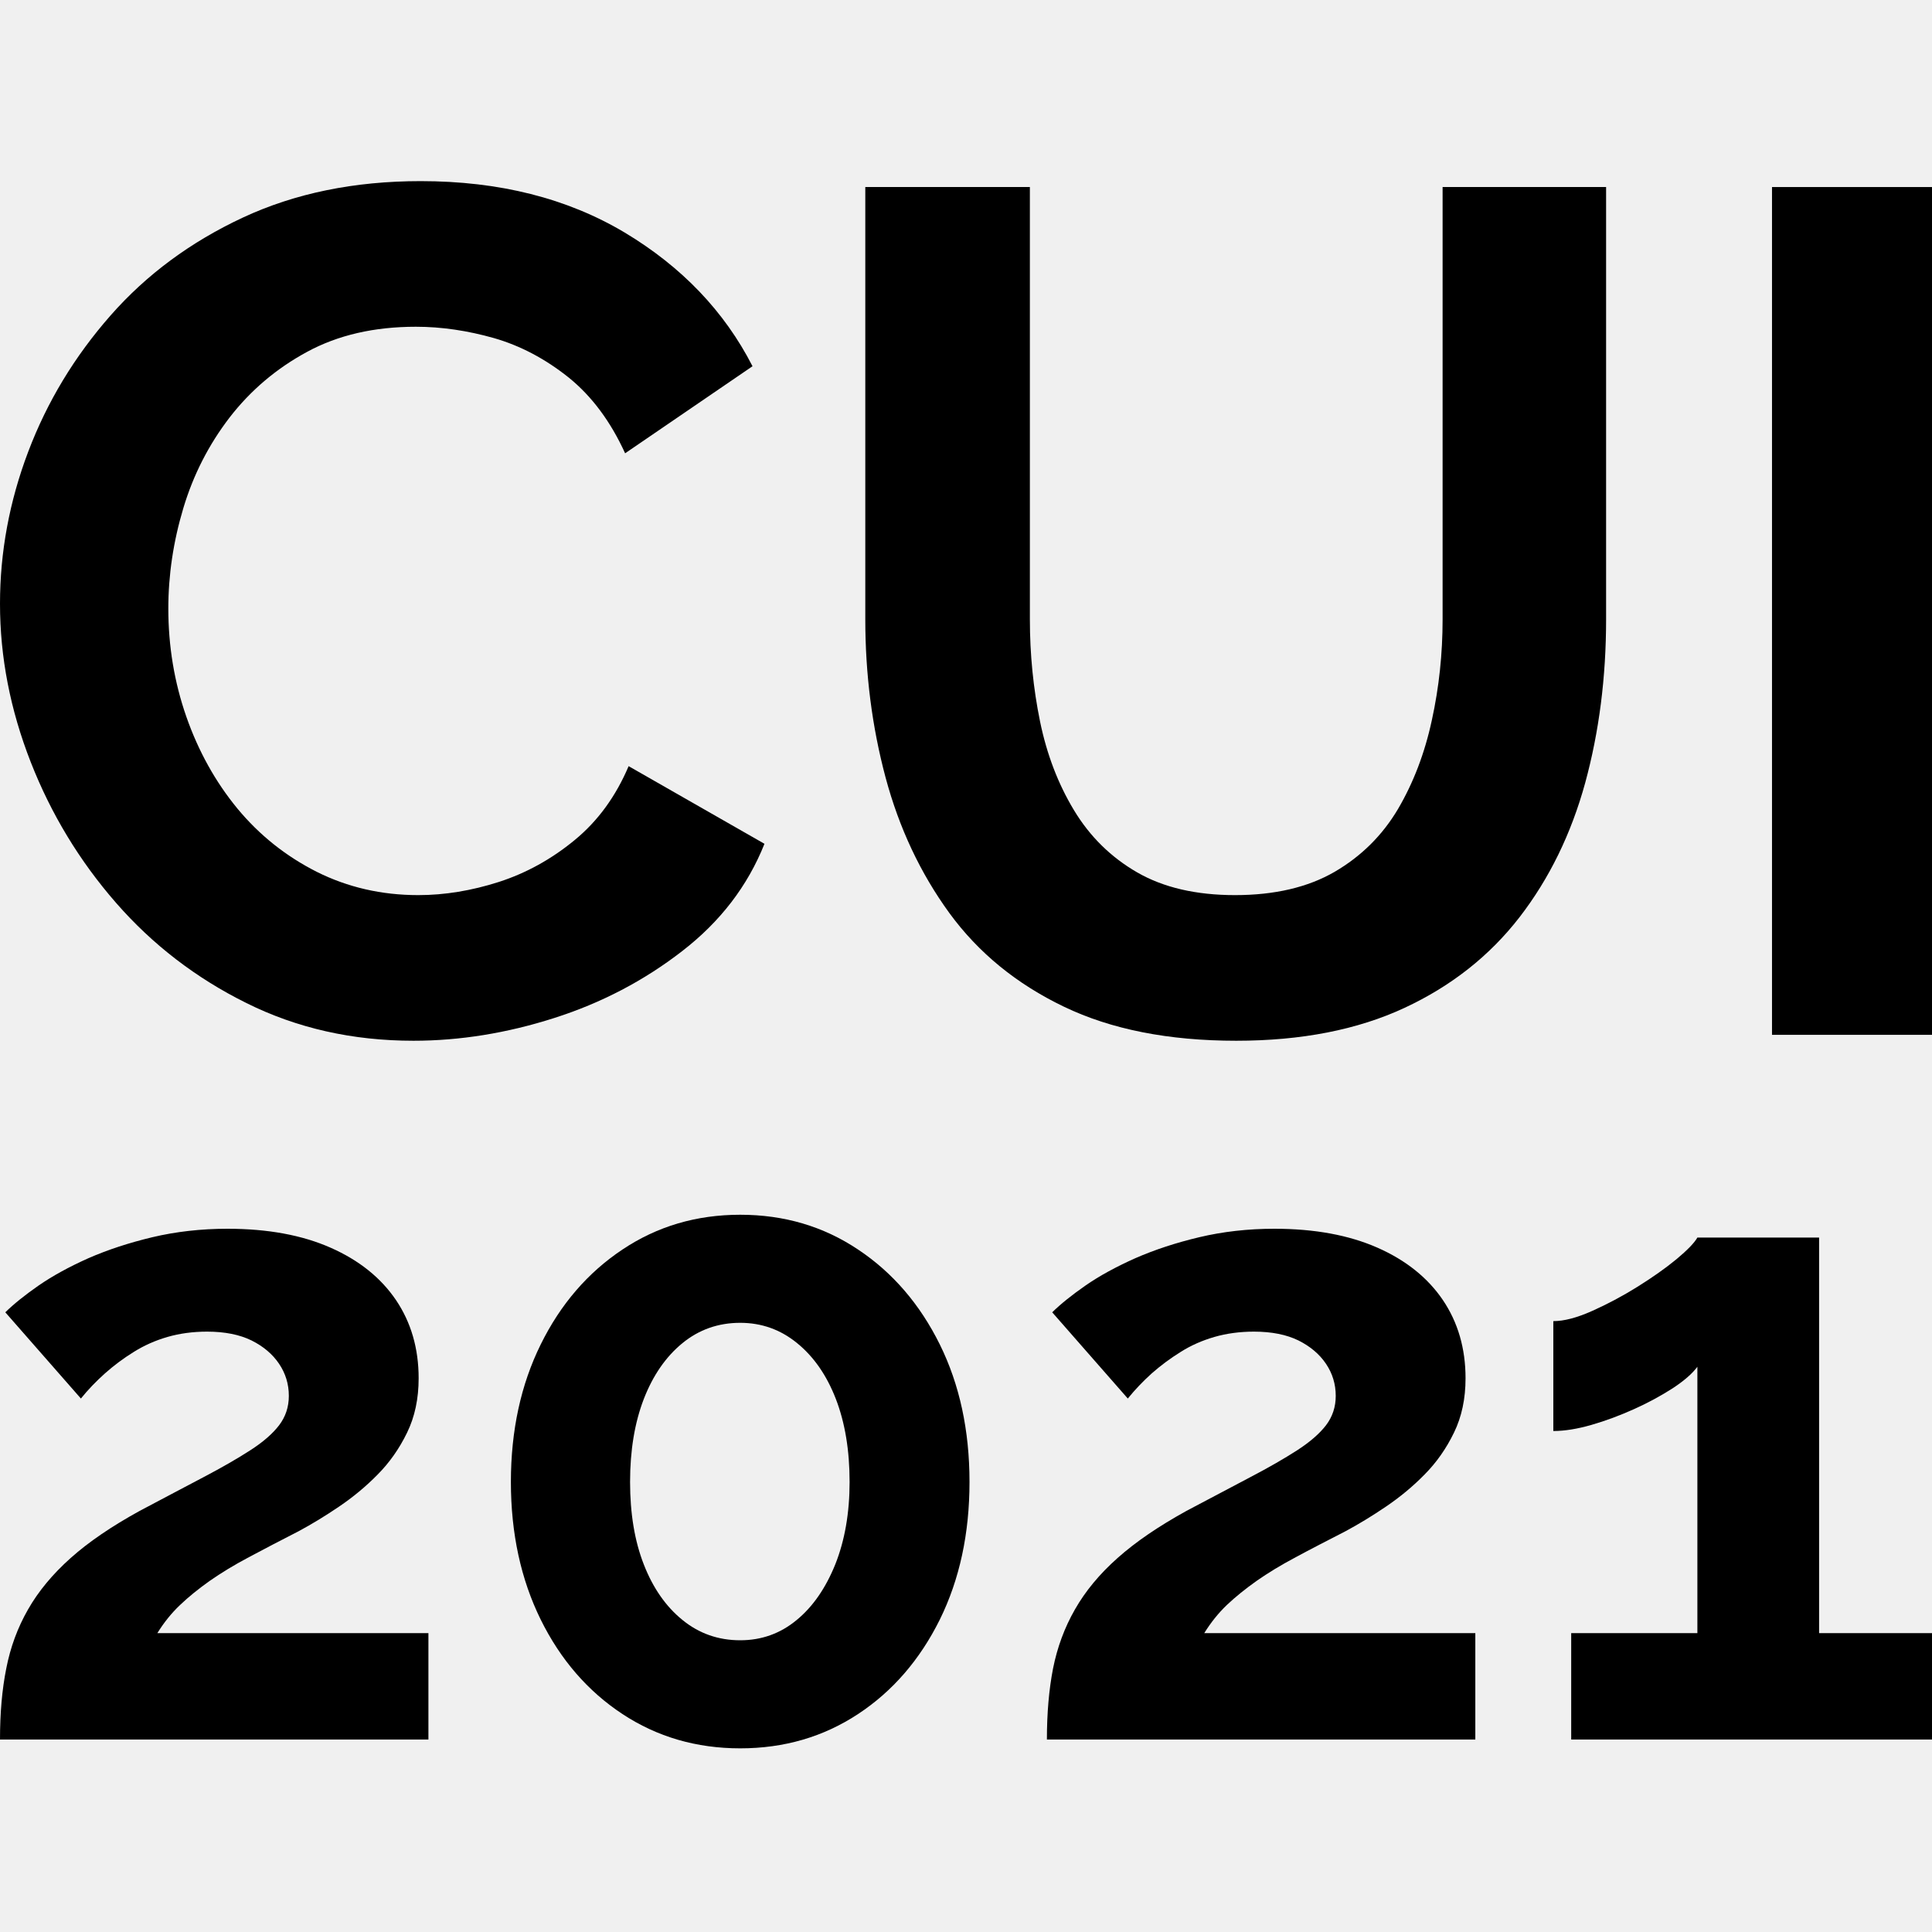
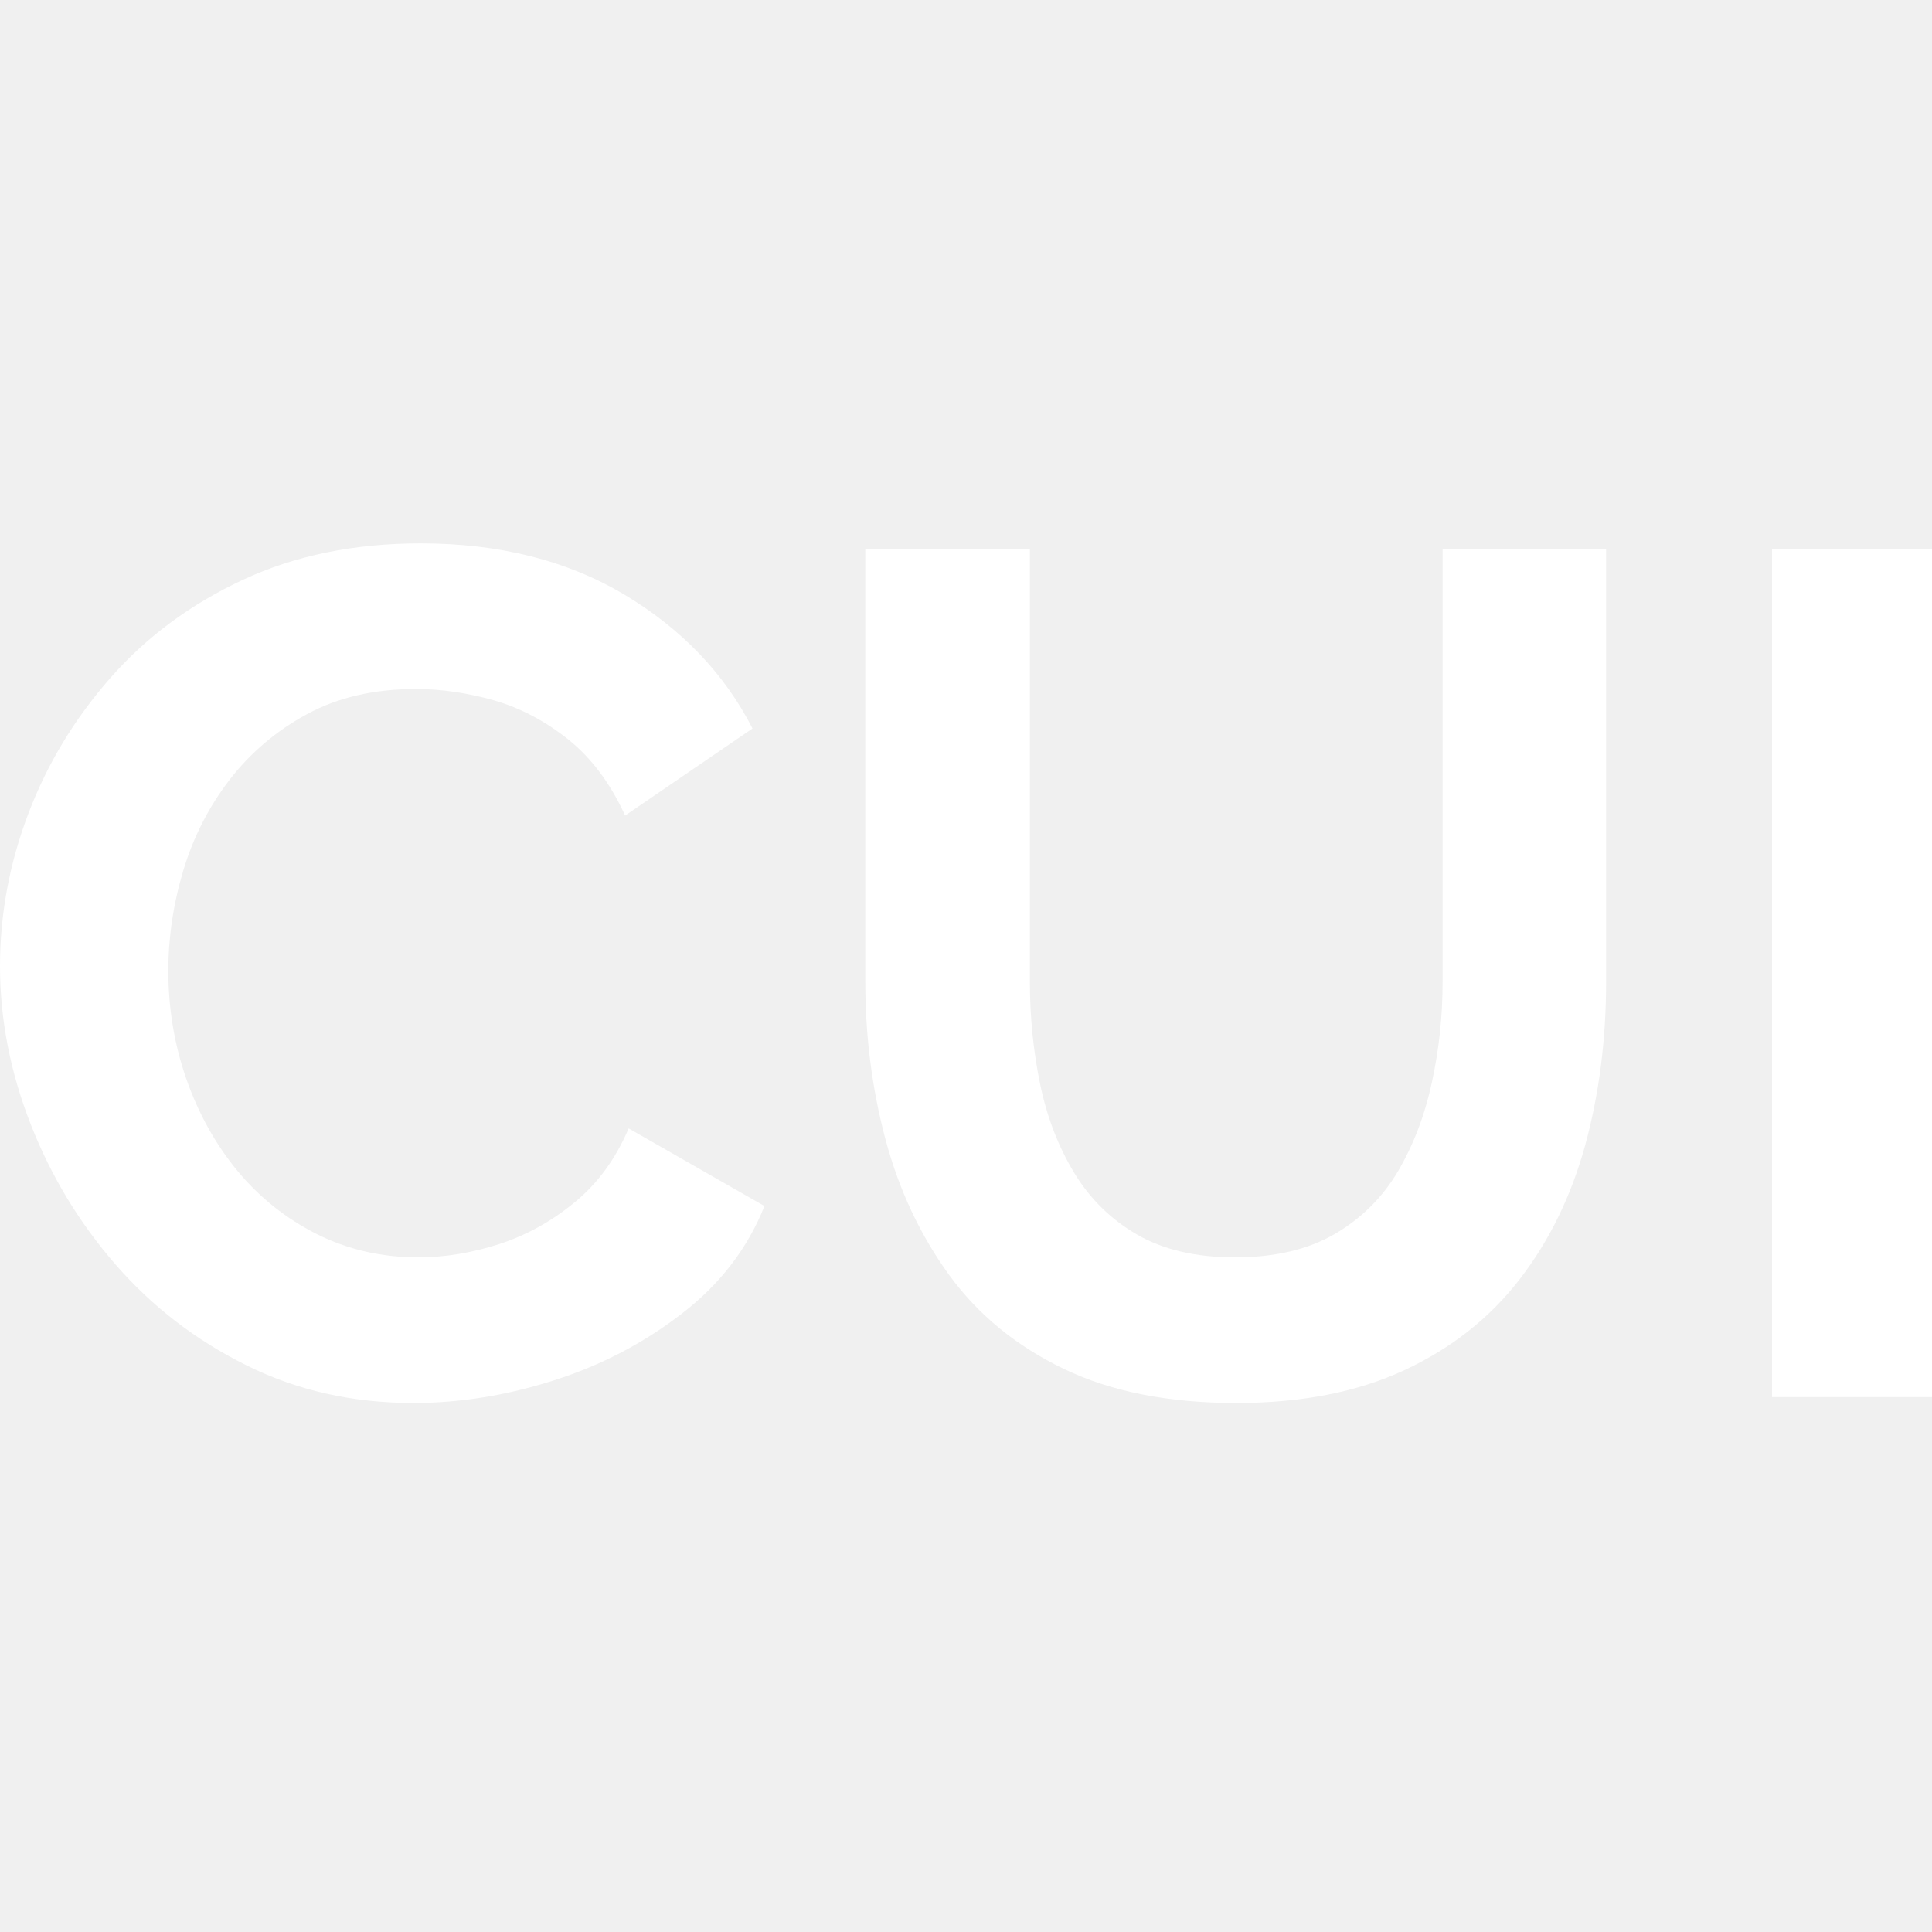
<svg xmlns="http://www.w3.org/2000/svg" width="16px" height="16px" viewBox="0 0 16 16" version="1.1">
-   <path d="M16,13.525 L16,14.406 L13.012,14.406 L13.012,13.525 L14.057,13.525 L14.057,11.319 C14.013,11.378 13.944,11.437 13.851,11.498 C13.757,11.558 13.652,11.616 13.534,11.669 C13.416,11.722 13.299,11.766 13.181,11.8 C13.063,11.834 12.958,11.851 12.864,11.851 L12.864,10.941 C12.953,10.941 13.059,10.913 13.185,10.857 C13.31,10.801 13.435,10.735 13.56,10.657 C13.685,10.579 13.793,10.503 13.884,10.428 C13.975,10.352 14.032,10.293 14.057,10.249 L15.065,10.249 L15.065,13.525 L16,13.525 Z" />
-   <path d="M8.67,14.406 C8.67,14.188 8.687,13.991 8.721,13.817 C8.756,13.642 8.816,13.479 8.902,13.329 C8.988,13.178 9.105,13.036 9.255,12.903 C9.405,12.769 9.595,12.64 9.825,12.513 C10.027,12.407 10.203,12.313 10.355,12.233 C10.508,12.153 10.636,12.079 10.742,12.011 C10.847,11.943 10.927,11.874 10.981,11.804 C11.035,11.733 11.062,11.652 11.062,11.56 C11.062,11.463 11.035,11.374 10.981,11.294 C10.927,11.214 10.851,11.15 10.753,11.101 C10.655,11.053 10.532,11.028 10.385,11.028 C10.267,11.028 10.158,11.043 10.057,11.072 C9.957,11.101 9.863,11.142 9.778,11.196 C9.692,11.249 9.612,11.309 9.538,11.374 C9.465,11.44 9.399,11.509 9.34,11.582 L8.714,10.868 C8.783,10.8 8.875,10.726 8.99,10.646 C9.105,10.566 9.243,10.491 9.402,10.42 C9.562,10.35 9.738,10.292 9.932,10.246 C10.126,10.2 10.333,10.176 10.554,10.176 C10.888,10.176 11.172,10.229 11.408,10.333 C11.644,10.437 11.824,10.582 11.949,10.766 C12.074,10.951 12.137,11.167 12.137,11.414 C12.137,11.584 12.105,11.734 12.041,11.865 C11.977,11.997 11.896,12.112 11.798,12.211 C11.7,12.311 11.593,12.399 11.478,12.477 C11.363,12.555 11.251,12.623 11.143,12.681 C10.991,12.759 10.853,12.83 10.731,12.896 C10.608,12.961 10.5,13.027 10.407,13.092 C10.314,13.158 10.232,13.224 10.16,13.292 C10.089,13.36 10.027,13.438 9.973,13.525 L12.218,13.525 L12.218,14.406 L8.67,14.406 Z" />
-   <path d="M6.13,10.06 C6.494,10.06 6.819,10.156 7.106,10.348 C7.393,10.539 7.618,10.801 7.783,11.134 C7.947,11.466 8.029,11.846 8.029,12.273 C8.029,12.7 7.947,13.08 7.783,13.413 C7.618,13.745 7.393,14.006 7.106,14.195 C6.819,14.384 6.494,14.479 6.13,14.479 C5.767,14.479 5.442,14.384 5.155,14.195 C4.868,14.006 4.642,13.745 4.478,13.413 C4.314,13.08 4.231,12.7 4.231,12.273 C4.231,11.846 4.314,11.466 4.478,11.134 C4.642,10.801 4.868,10.539 5.155,10.348 C5.442,10.156 5.767,10.06 6.13,10.06 Z M6.13,10.955 C5.949,10.955 5.789,11.011 5.652,11.123 C5.515,11.235 5.408,11.389 5.332,11.585 C5.256,11.782 5.218,12.011 5.218,12.273 C5.218,12.535 5.256,12.763 5.332,12.957 C5.408,13.152 5.515,13.305 5.652,13.416 C5.789,13.528 5.949,13.584 6.13,13.584 C6.307,13.584 6.463,13.528 6.598,13.416 C6.733,13.305 6.839,13.15 6.918,12.954 C6.996,12.757 7.036,12.53 7.036,12.273 C7.036,12.011 6.998,11.782 6.922,11.585 C6.846,11.389 6.739,11.235 6.601,11.123 C6.464,11.011 6.307,10.955 6.13,10.955 Z" />
-   <path d="M0,14.406 C0,14.188 0.017,13.991 0.052,13.817 C0.086,13.642 0.146,13.479 0.232,13.329 C0.318,13.178 0.436,13.036 0.585,12.903 C0.735,12.769 0.925,12.64 1.156,12.513 C1.357,12.407 1.533,12.313 1.686,12.233 C1.838,12.153 1.967,12.079 2.072,12.011 C2.178,11.943 2.257,11.874 2.311,11.804 C2.365,11.733 2.392,11.652 2.392,11.56 C2.392,11.463 2.365,11.374 2.311,11.294 C2.257,11.214 2.181,11.15 2.083,11.101 C1.985,11.053 1.862,11.028 1.715,11.028 C1.597,11.028 1.488,11.043 1.387,11.072 C1.287,11.101 1.194,11.142 1.108,11.196 C1.022,11.249 0.942,11.309 0.869,11.374 C0.795,11.44 0.729,11.509 0.67,11.582 L0.044,10.868 C0.113,10.8 0.205,10.726 0.32,10.646 C0.436,10.566 0.573,10.491 0.732,10.42 C0.892,10.35 1.069,10.292 1.262,10.246 C1.456,10.2 1.664,10.176 1.884,10.176 C2.218,10.176 2.503,10.229 2.738,10.333 C2.974,10.437 3.154,10.582 3.279,10.766 C3.404,10.951 3.467,11.167 3.467,11.414 C3.467,11.584 3.435,11.734 3.371,11.865 C3.307,11.997 3.226,12.112 3.128,12.211 C3.03,12.311 2.923,12.399 2.808,12.477 C2.693,12.555 2.581,12.623 2.473,12.681 C2.321,12.759 2.184,12.83 2.061,12.896 C1.938,12.961 1.83,13.027 1.737,13.092 C1.644,13.158 1.562,13.224 1.491,13.292 C1.419,13.36 1.357,13.438 1.303,13.525 L3.548,13.525 L3.548,14.406 L0,14.406 Z" />
-   <polygon points="14.675 8.57 14.675 1.549 16 1.549 16 8.57" />
-   <path d="M10.238,8.619 C9.678,8.619 9.202,8.525 8.811,8.337 C8.419,8.149 8.103,7.891 7.862,7.561 C7.622,7.231 7.446,6.857 7.334,6.439 C7.222,6.02 7.166,5.583 7.166,5.129 L7.166,1.549 L8.529,1.549 L8.529,5.129 C8.529,5.419 8.557,5.7 8.613,5.974 C8.669,6.247 8.763,6.493 8.895,6.711 C9.026,6.928 9.201,7.1 9.418,7.225 C9.635,7.35 9.905,7.413 10.228,7.413 C10.557,7.413 10.832,7.348 11.053,7.22 C11.274,7.091 11.448,6.918 11.577,6.701 C11.705,6.483 11.799,6.238 11.858,5.964 C11.918,5.69 11.947,5.412 11.947,5.129 L11.947,1.549 L13.301,1.549 L13.301,5.129 C13.301,5.61 13.243,6.061 13.128,6.483 C13.012,6.905 12.831,7.276 12.584,7.596 C12.337,7.915 12.02,8.166 11.631,8.347 C11.242,8.528 10.778,8.619 10.238,8.619 Z" />
-   <path d="M0,5 C0,4.572 0.078,4.151 0.234,3.74 C0.39,3.328 0.617,2.952 0.916,2.612 C1.214,2.273 1.58,2.003 2.011,1.802 C2.442,1.601 2.933,1.5 3.484,1.5 C4.135,1.5 4.697,1.642 5.172,1.925 C5.646,2.209 5.999,2.578 6.232,3.033 L5.177,3.754 C5.057,3.491 4.901,3.281 4.709,3.126 C4.516,2.972 4.31,2.863 4.091,2.8 C3.872,2.738 3.657,2.706 3.444,2.706 C3.099,2.706 2.799,2.775 2.543,2.914 C2.288,3.052 2.074,3.234 1.901,3.458 C1.729,3.682 1.601,3.932 1.518,4.209 C1.435,4.486 1.394,4.763 1.394,5.04 C1.394,5.35 1.443,5.648 1.543,5.935 C1.643,6.221 1.784,6.475 1.966,6.696 C2.149,6.917 2.368,7.091 2.623,7.22 C2.879,7.348 3.159,7.413 3.464,7.413 C3.683,7.413 3.906,7.376 4.131,7.304 C4.357,7.231 4.566,7.116 4.758,6.958 C4.951,6.8 5.1,6.595 5.206,6.345 L6.331,6.988 C6.192,7.337 5.965,7.633 5.649,7.877 C5.334,8.121 4.981,8.306 4.589,8.431 C4.198,8.556 3.809,8.619 3.424,8.619 C2.92,8.619 2.459,8.515 2.041,8.307 C1.623,8.1 1.263,7.823 0.961,7.477 C0.659,7.131 0.423,6.742 0.254,6.31 C0.085,5.878 0,5.442 0,5 Z" />
+   <g id="Page-1" stroke="none" stroke-width="1" fill="none" fill-rule="evenodd">
+     <g id="apple-16x16" fill="#FFFFFF" fill-rule="nonzero">
+       <polygon id="I" points="14.675 11.57 14.675 4.549 16 4.549 16 11.57" />
+       <path d="M10.238,11.619 C9.678,11.619 9.202,11.525 8.811,11.337 C8.419,11.149 8.103,10.891 7.862,10.561 C7.622,10.231 7.446,9.857 7.334,9.439 C7.222,9.02 7.166,8.583 7.166,8.129 L7.166,4.549 L8.529,4.549 L8.529,8.129 C8.529,8.419 8.557,8.7 8.613,8.974 C8.669,9.247 8.763,9.493 8.895,9.711 C9.026,9.928 9.201,10.1 9.418,10.225 C9.635,10.35 9.905,10.413 10.228,10.413 C10.557,10.413 10.832,10.348 11.053,10.22 C11.274,10.091 11.448,9.918 11.577,9.701 C11.705,9.483 11.799,9.238 11.858,8.964 C11.918,8.69 11.947,8.412 11.947,8.129 L11.947,4.549 L13.301,4.549 L13.301,8.129 C13.301,8.61 13.243,9.061 13.128,9.483 C13.012,9.905 12.831,10.276 12.584,10.596 C12.337,10.915 12.02,11.166 11.631,11.347 C11.242,11.528 10.778,11.619 10.238,11.619 Z" id="U" />
+       <path d="M7.54951657e-15,8 C7.54951657e-15,7.572 0.078,7.151 0.234,6.74 C0.39,6.328 0.617,5.952 0.916,5.612 C1.214,5.273 1.58,5.003 2.011,4.802 C2.442,4.601 2.933,4.5 3.484,4.5 C4.135,4.5 4.697,4.642 5.172,4.925 C5.646,5.209 5.999,5.578 6.232,6.033 L5.177,6.754 C5.057,6.491 4.901,6.281 4.709,6.126 C4.516,5.972 4.31,5.863 4.091,5.8 C3.872,5.738 3.657,5.706 3.444,5.706 C3.099,5.706 2.799,5.775 2.543,5.914 C2.288,6.052 2.074,6.234 1.901,6.458 C1.729,6.682 1.601,6.932 1.518,7.209 C1.435,7.486 1.394,7.763 1.394,8.04 C1.394,8.35 1.443,8.648 1.543,8.935 C1.643,9.221 1.784,9.475 1.966,9.696 C2.149,9.917 2.368,10.091 2.623,10.22 C2.879,10.348 3.159,10.413 3.464,10.413 C3.683,10.413 3.906,10.376 4.131,10.304 C4.357,10.231 4.566,10.116 4.758,9.958 C4.951,9.8 5.1,9.595 5.206,9.345 L6.331,9.988 C6.192,10.337 5.965,10.633 5.649,10.877 C5.334,11.121 4.981,11.306 4.589,11.431 C4.198,11.556 3.809,11.619 3.424,11.619 C2.92,11.619 2.459,11.515 2.041,11.307 C1.623,11.1 1.263,10.823 0.961,10.477 C0.659,10.131 0.423,9.742 0.254,9.31 C0.085,8.878 7.54951657e-15,8.442 7.54951657e-15,8 Z" id="C" />
+     </g>
+   </g>
</svg>
